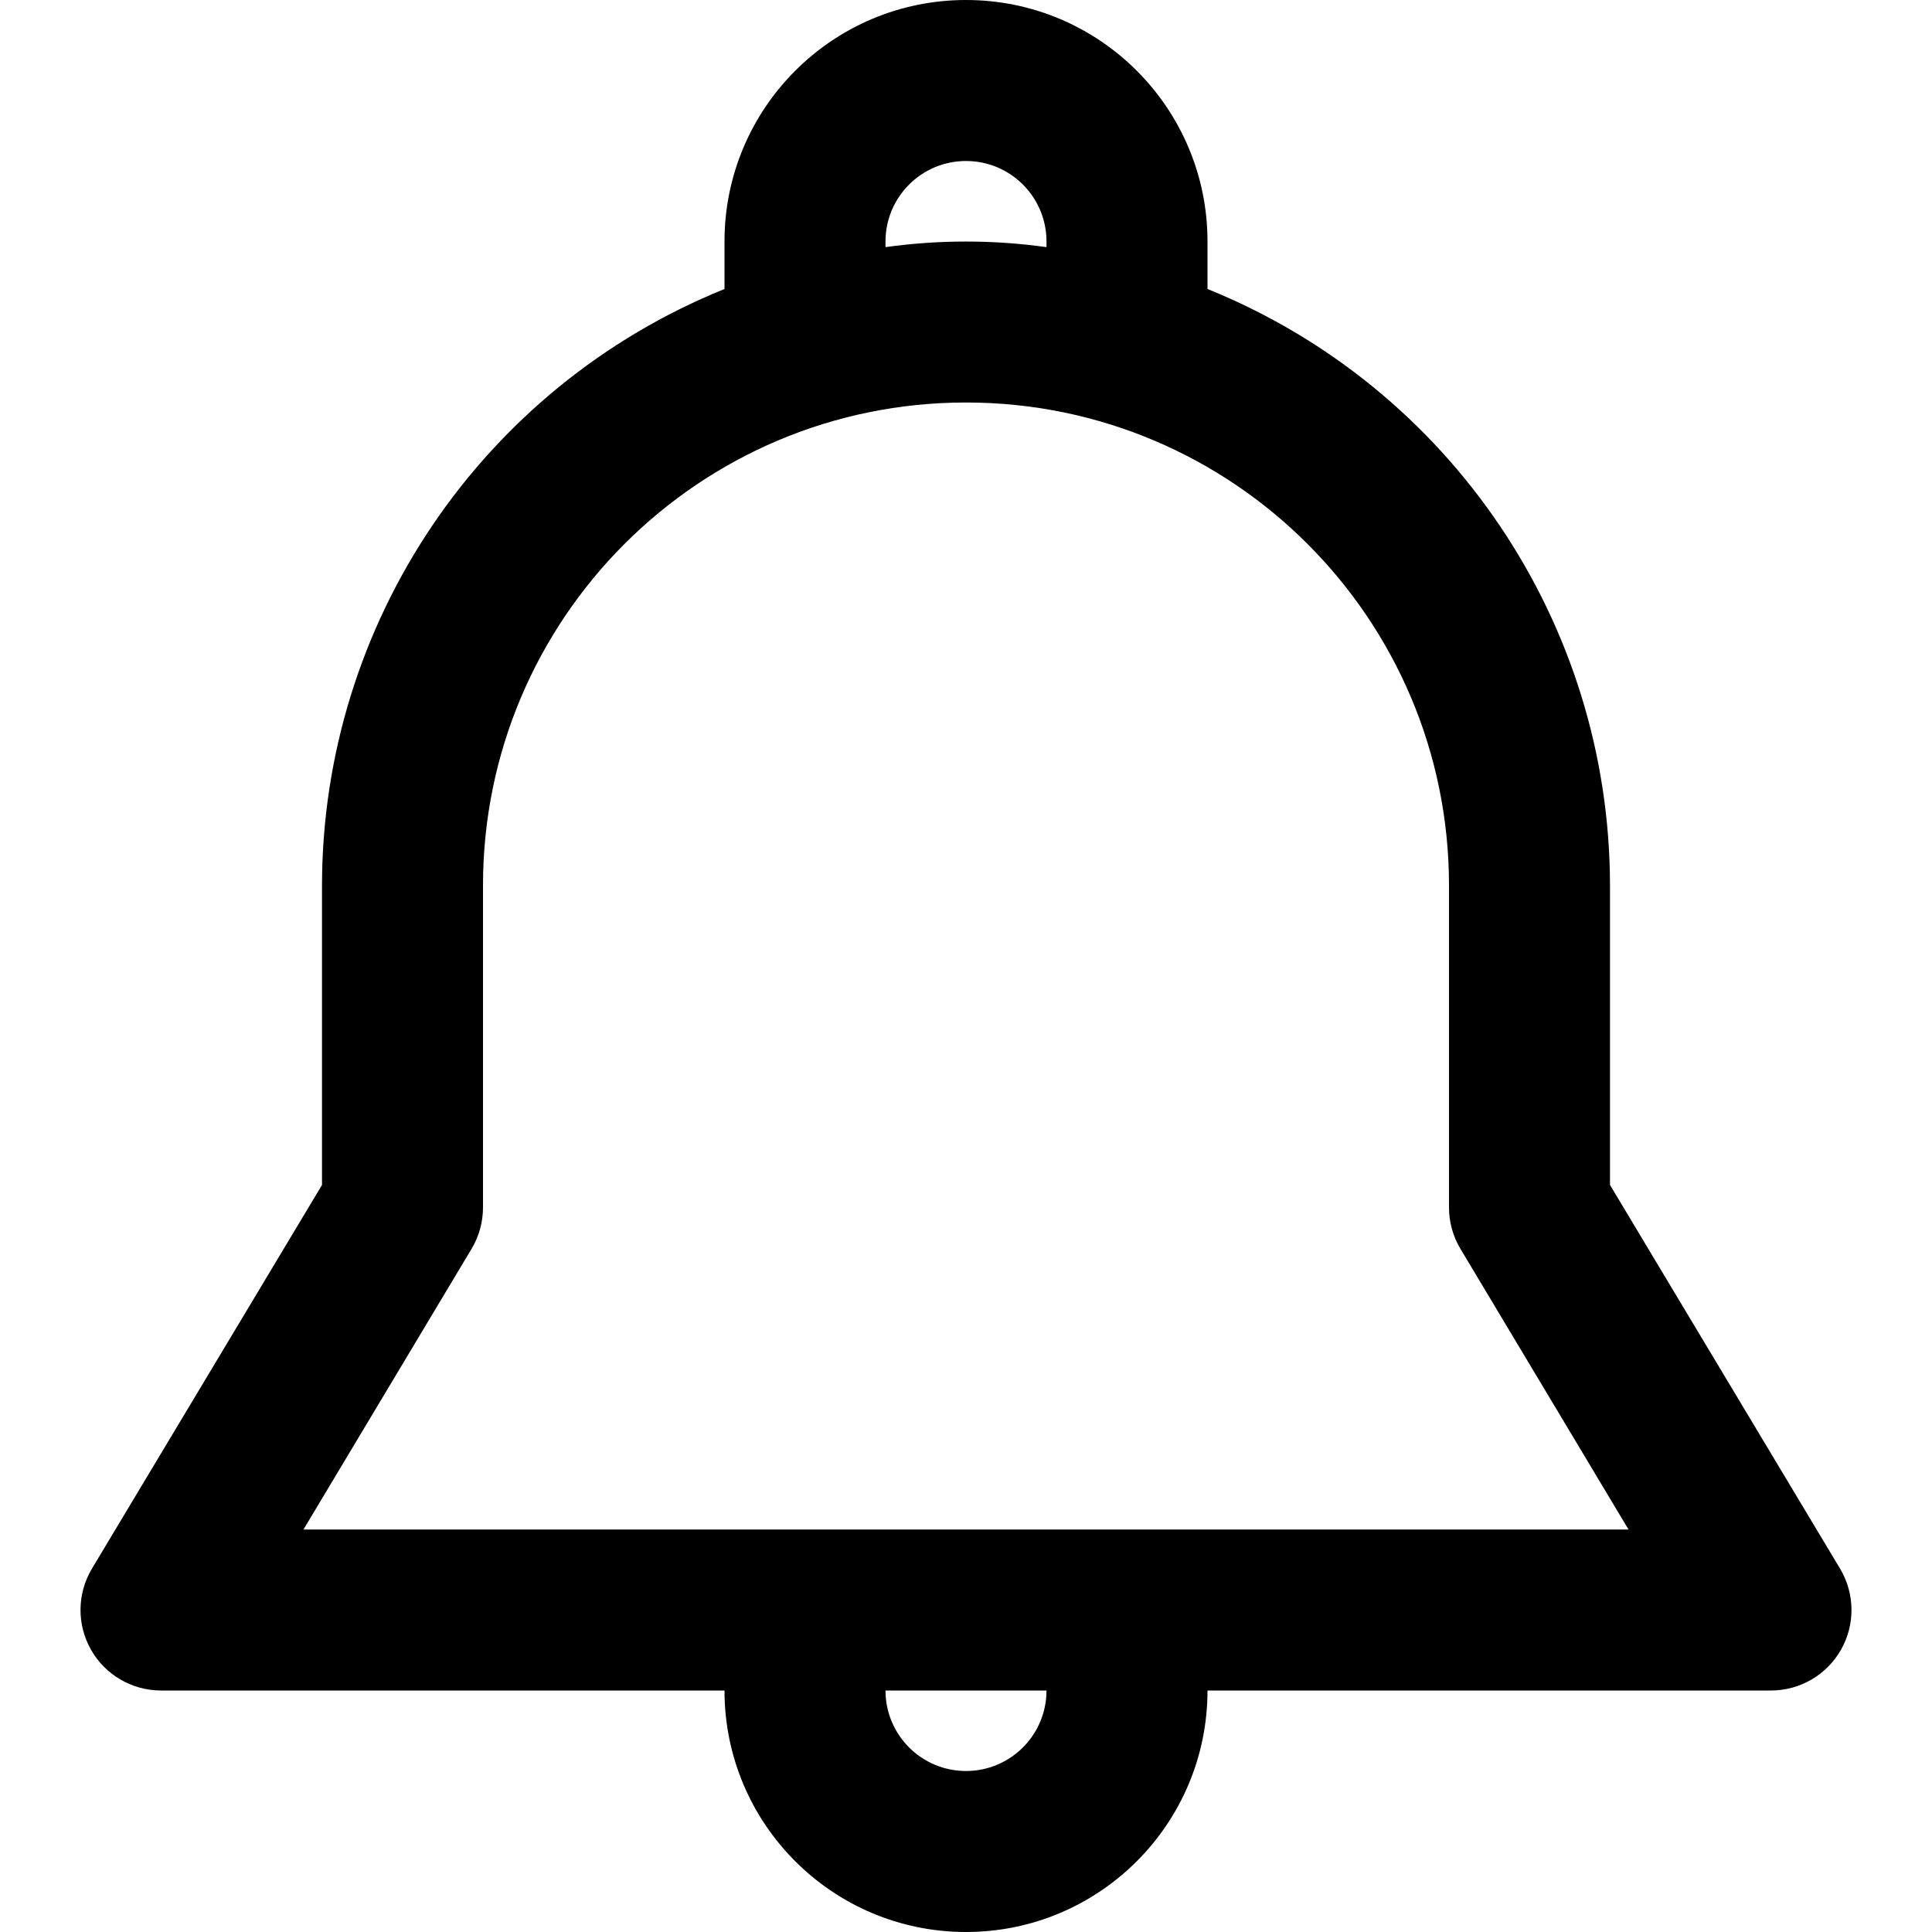
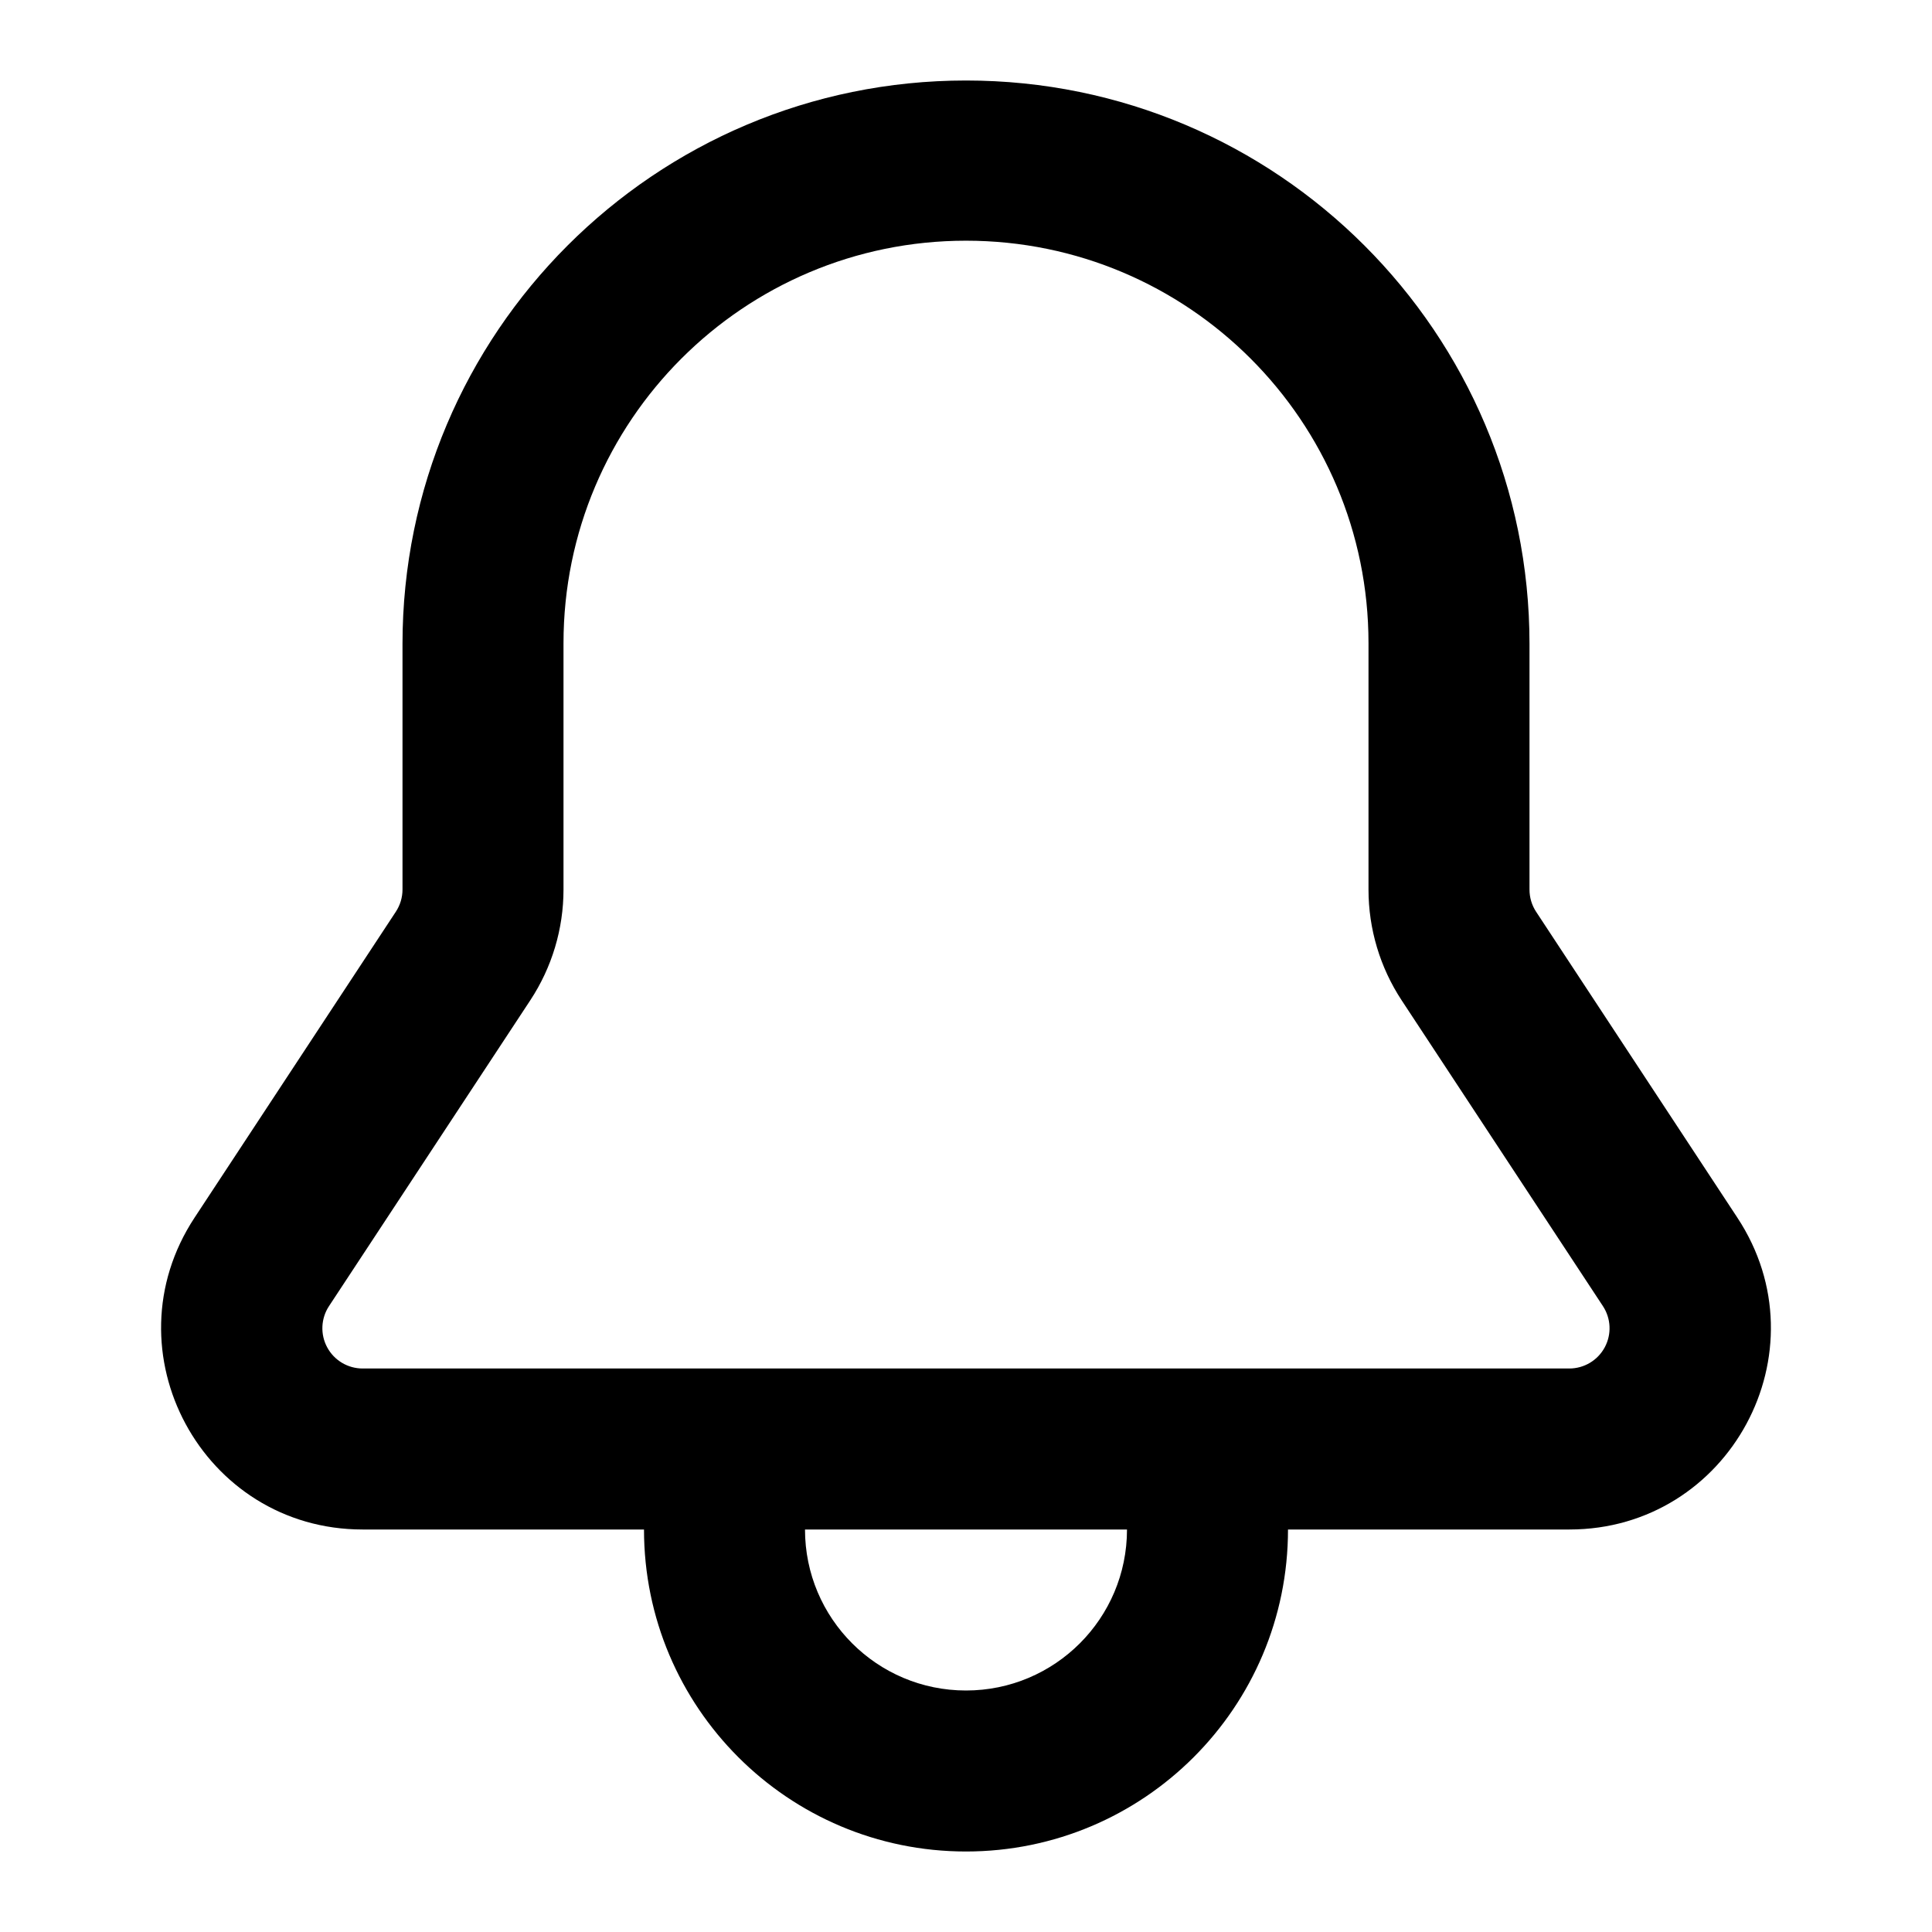
<svg xmlns="http://www.w3.org/2000/svg" viewBox="0 0 24 24">
-   <path d="M12 0a3 3 0 0 0-3 3v.59A8 8 0 0 0 4 11v3.72l-2.86 4.77A1 1 0 0 0 2 21h7a3 3 0 0 0 6 0h7a1 1 0 0 0 .86-1.51L20 14.72V11a8 8 0 0 0-5-7.41V3a3 3 0 0 0-3-3ZM3.77 19l2.09-3.49A1 1 0 0 0 6 15v-4a6 6 0 0 1 12 0v4a1 1 0 0 0 .14.51L20.23 19H3.77ZM11 3a1 1 0 1 1 2 0v.07a7.23 7.23 0 0 0-2 0V3Zm0 18h2a1 1 0 1 1-2 0Z" />
+   <path fill-rule="evenodd" clip-rule="evenodd" d="M7 7.99a5 5 0 0 1 10 0v3.06c0 .49.143.967.411 1.375l2.501 3.8a.5.5 0 0 1-.418.775H4.505a.5.5 0 0 1-.418-.775l2.501-3.8A2.5 2.5 0 0 0 7 11.051V8a.84.84 0 0 0 0-.01ZM5 8a7 7 0 0 1 14 0v3.05a.5.5 0 0 0 .082.276l2.5 3.8C22.678 16.788 21.485 19 19.495 19H16a4 4 0 0 1-8 0H4.505c-1.99 0-3.182-2.212-2.088-3.874l2.5-3.8A.5.5 0 0 0 5 11.05V8Zm5 11h4a2 2 0 0 1-4 0Z" />
</svg>
